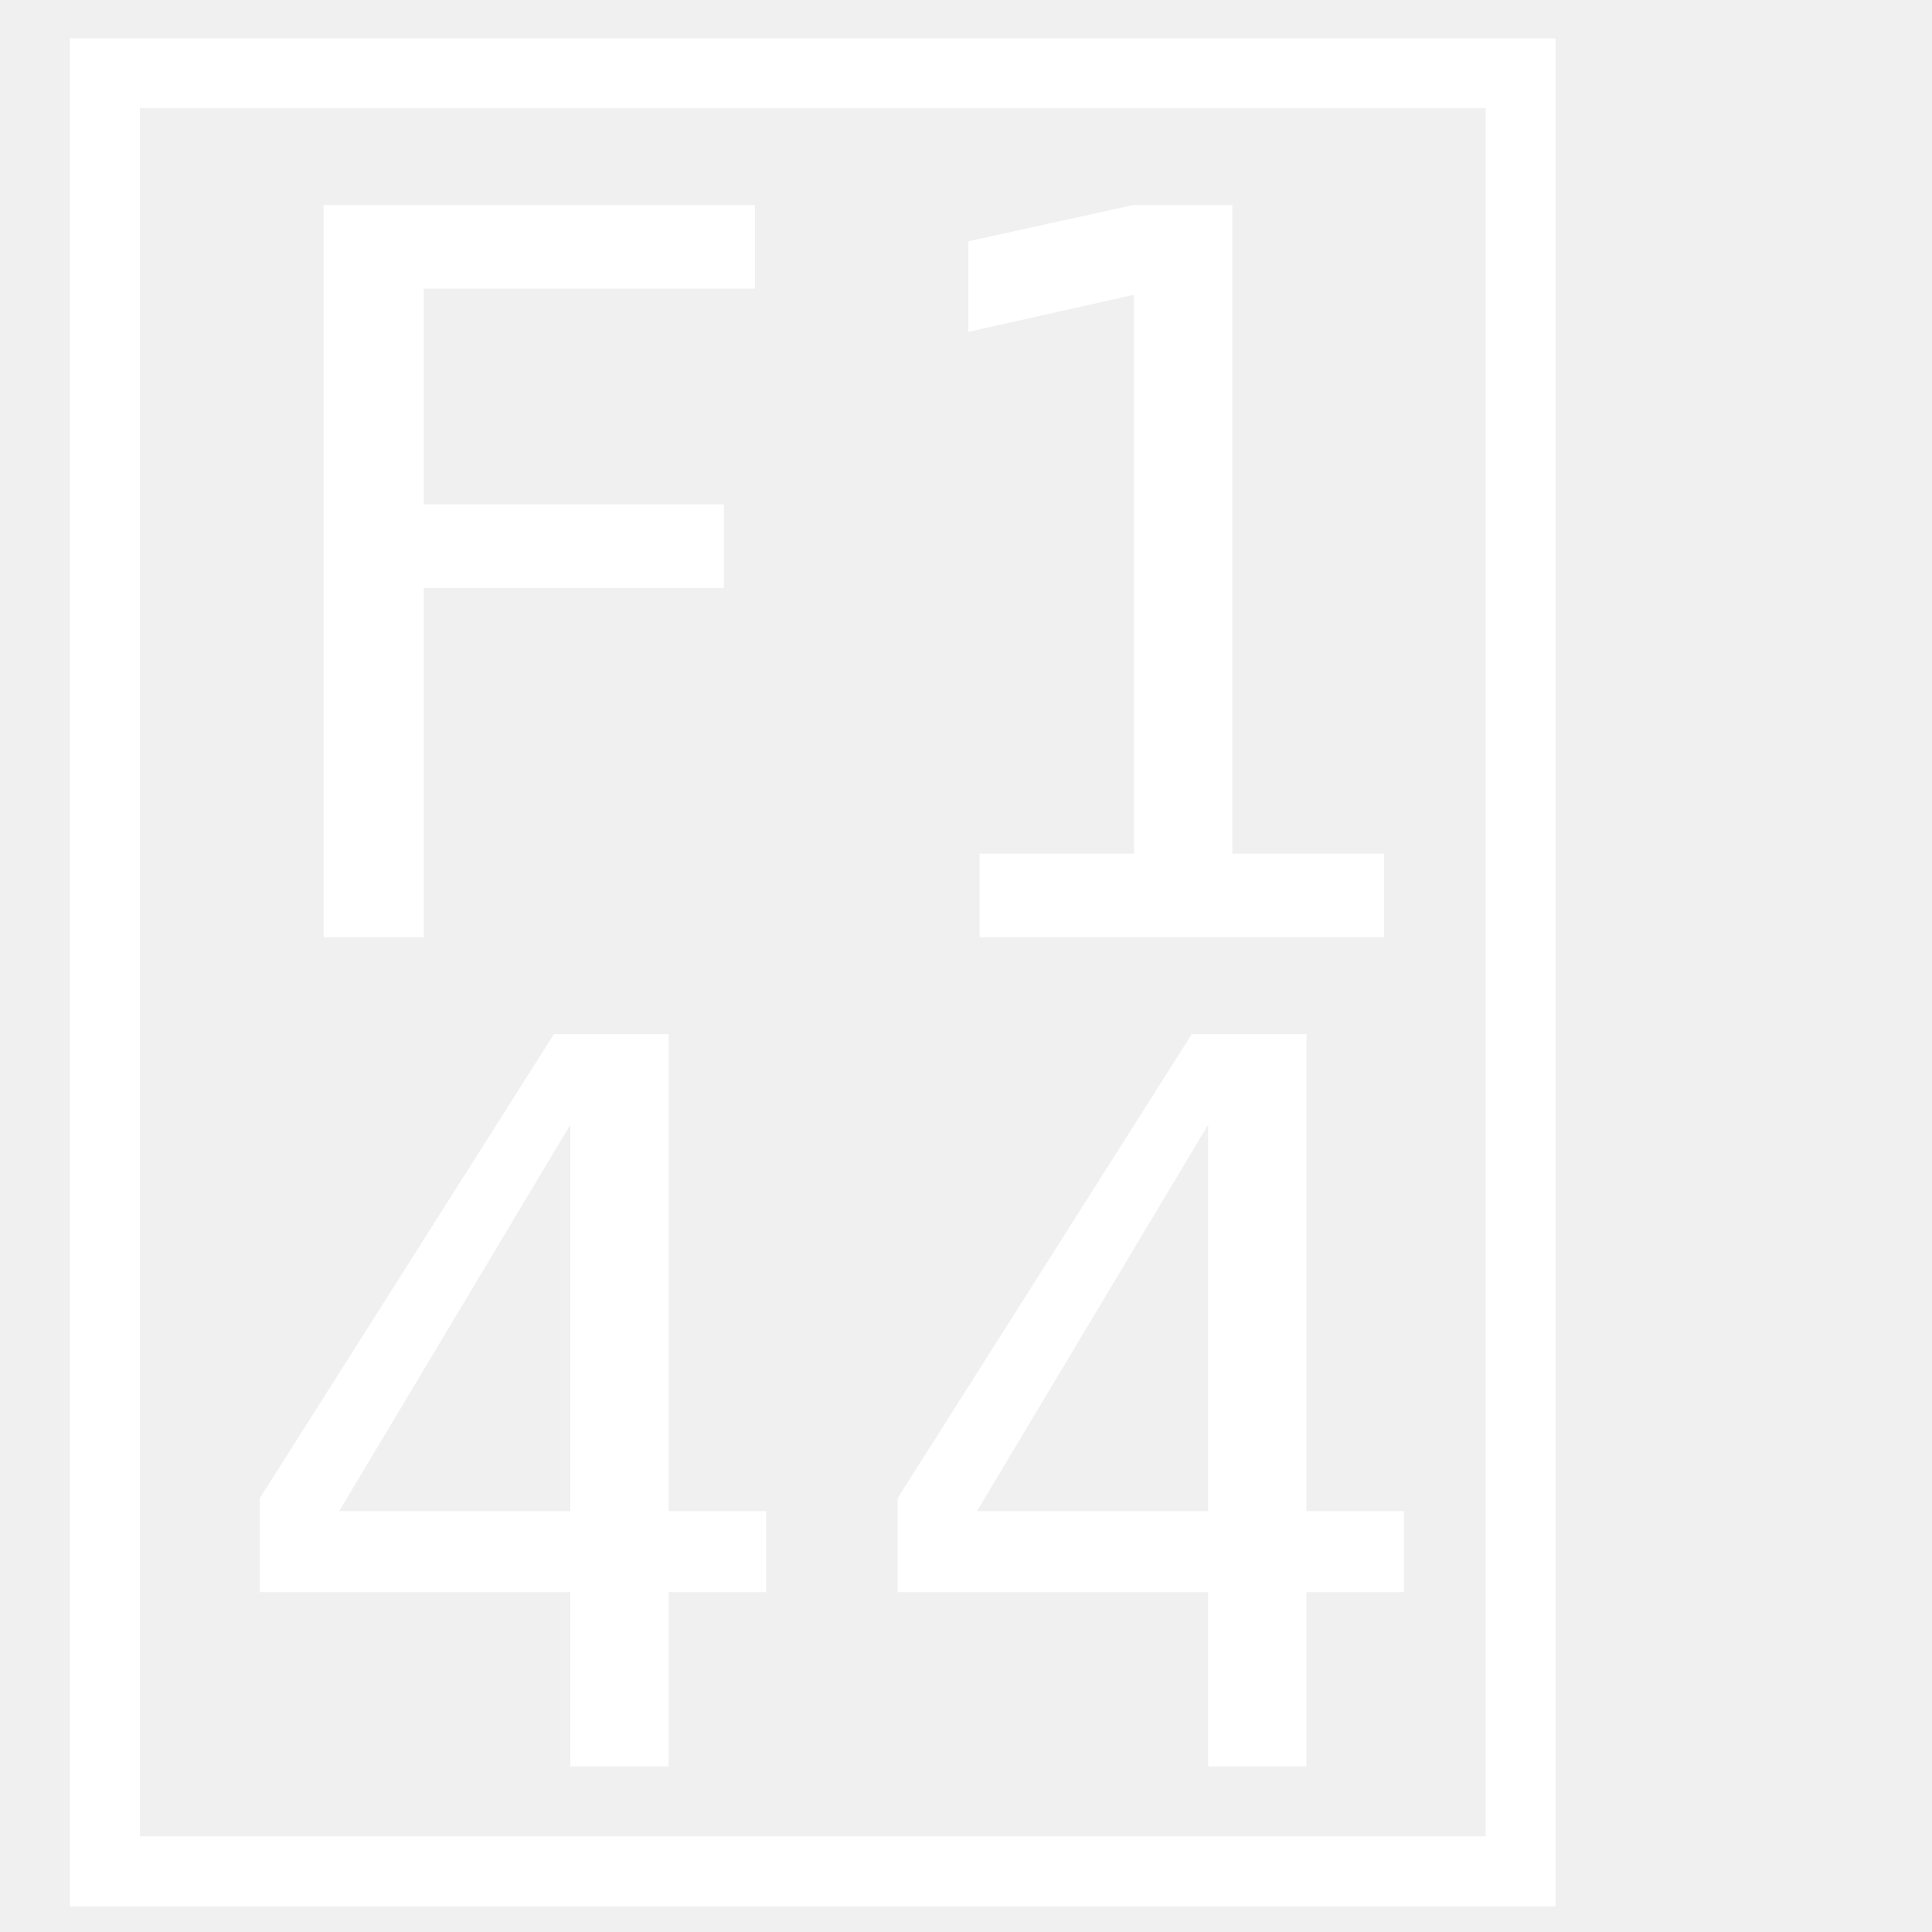
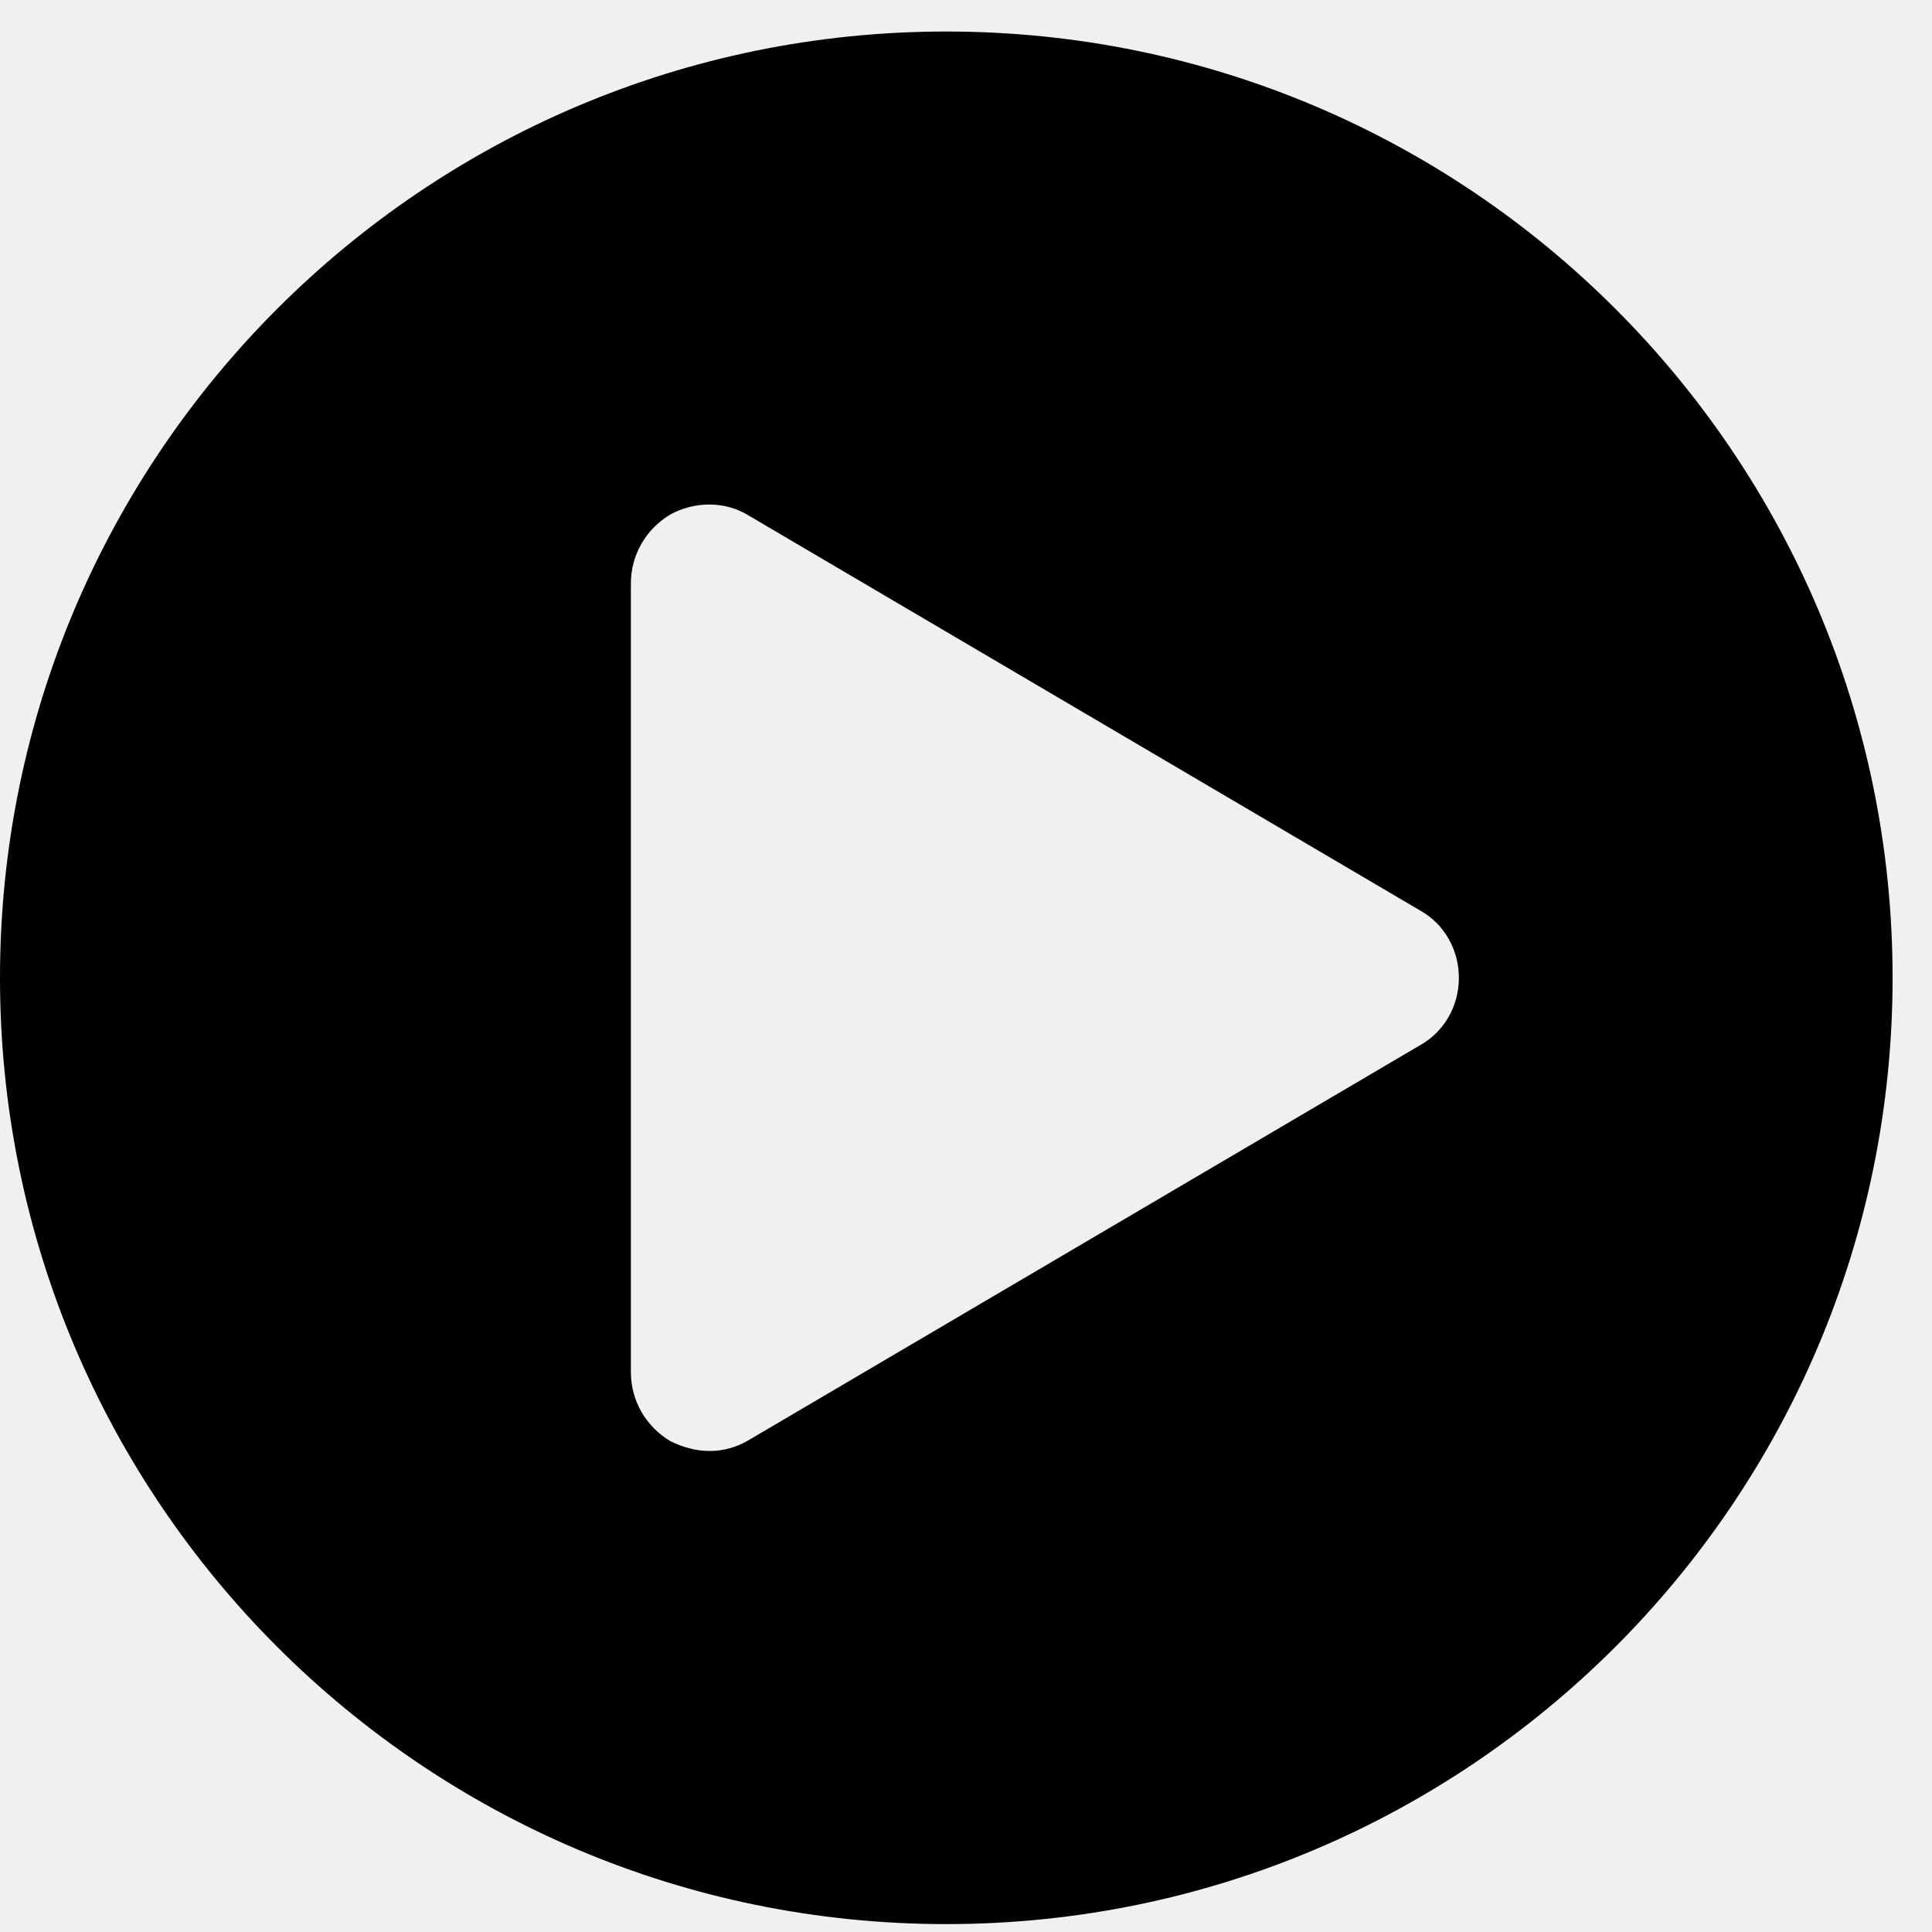
<svg xmlns="http://www.w3.org/2000/svg" width="35px" height="35px" viewBox="0 0 35 35" version="1.1">
-   <g id="Visual-Player" stroke="none" stroke-width="1" fill="none" fill-rule="evenodd" font-size="40" font-family="FontAwesome" font-weight="normal">
-     <g class="foo" id="Layout" transform="translate(-517, -96)" fill="#fff">
+   <g id="Visual-Player">
+     <g id="Layout" transform="translate(-517, -96)">
      <g id="Control-bar" transform="translate(0, 90)">
        <g id="Player" transform="translate(377, 4)">
-           <text id="play-circle---FontAwesome">
-             <tspan x="140" y="34"></tspan>
-           </text>
+           <path d="M157.143,2.571 C166.607,2.571 174.286,10.25 174.286,19.714 C174.286,29.179 166.607,36.857 157.143,36.857 C147.679,36.857 140,29.179 140,19.714 C140,10.25 147.679,2.571 157.143,2.571 Z M165.714,20.942 C166.161,20.696 166.429,20.228 166.429,19.714 C166.429,19.201 166.161,18.732 165.714,18.487 L153.571,11.344 C153.147,11.076 152.589,11.076 152.143,11.321 C151.696,11.589 151.429,12.058 151.429,12.571 L151.429,26.857 C151.429,27.371 151.696,27.839 152.143,28.107 C152.366,28.219 152.612,28.286 152.857,28.286 C153.103,28.286 153.348,28.219 153.571,28.085 L165.714,20.942 Z" class="play-path" />
        </g>
      </g>
    </g>
  </g>
</svg>
